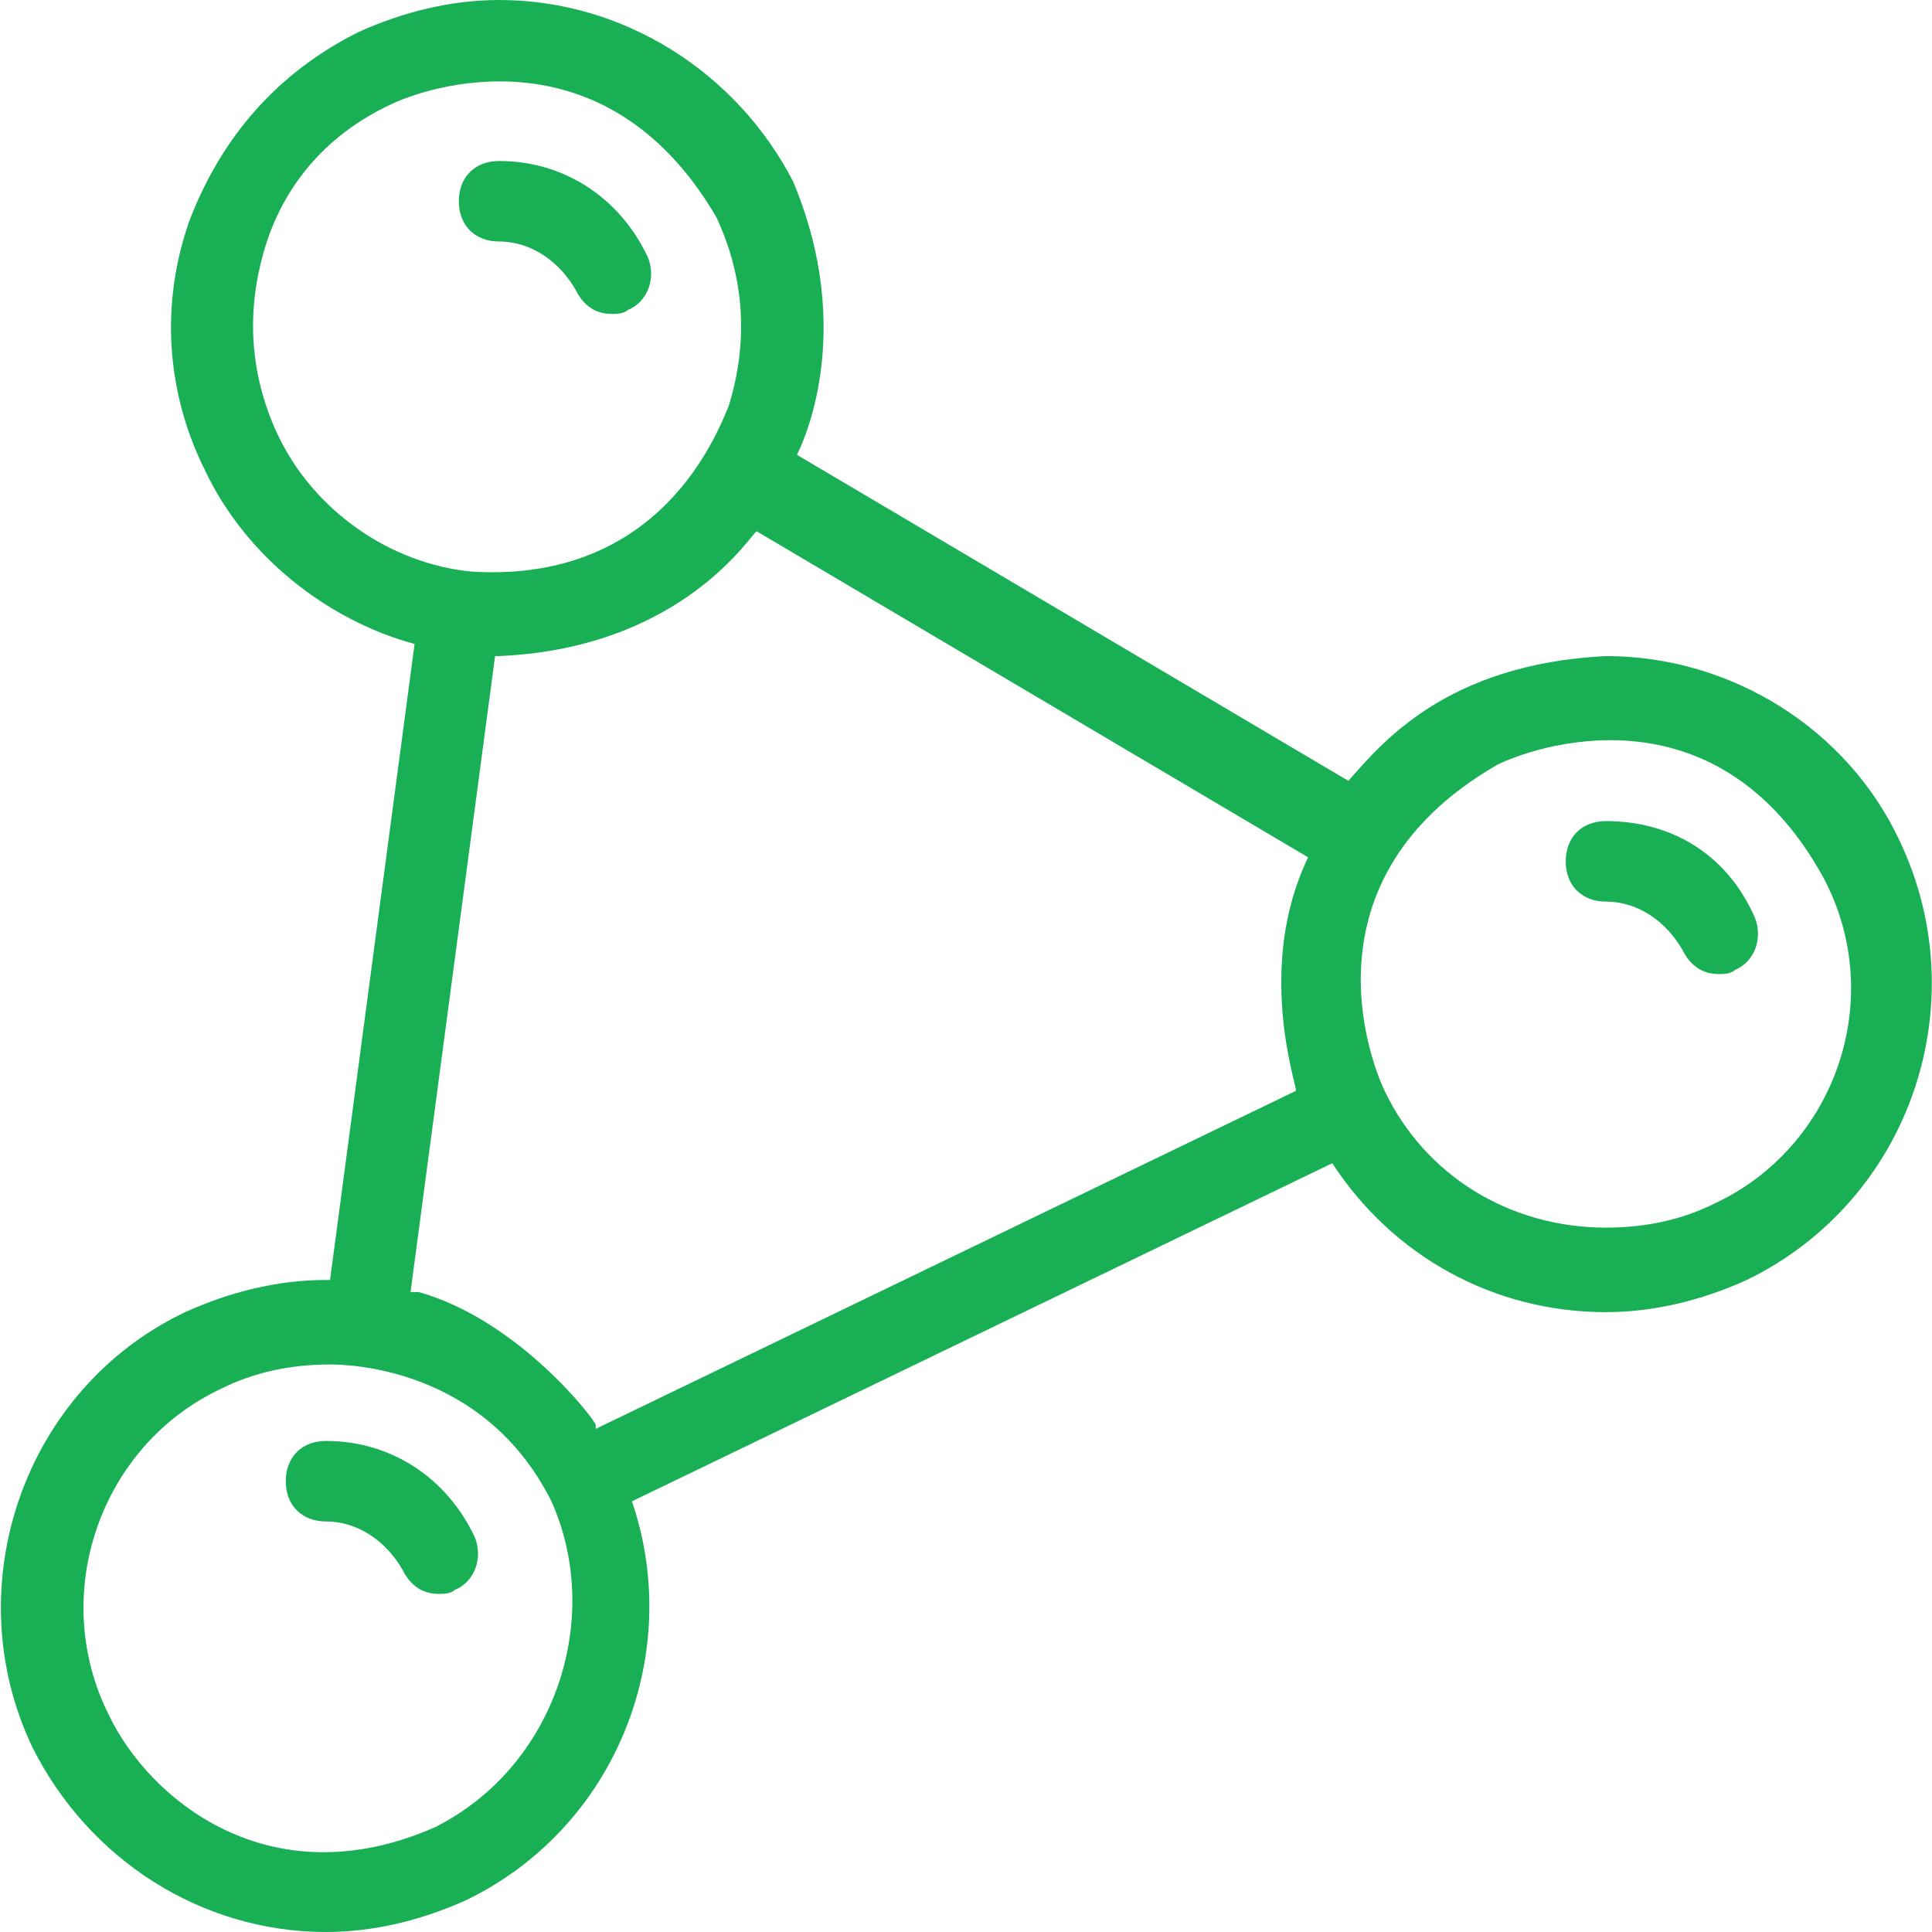
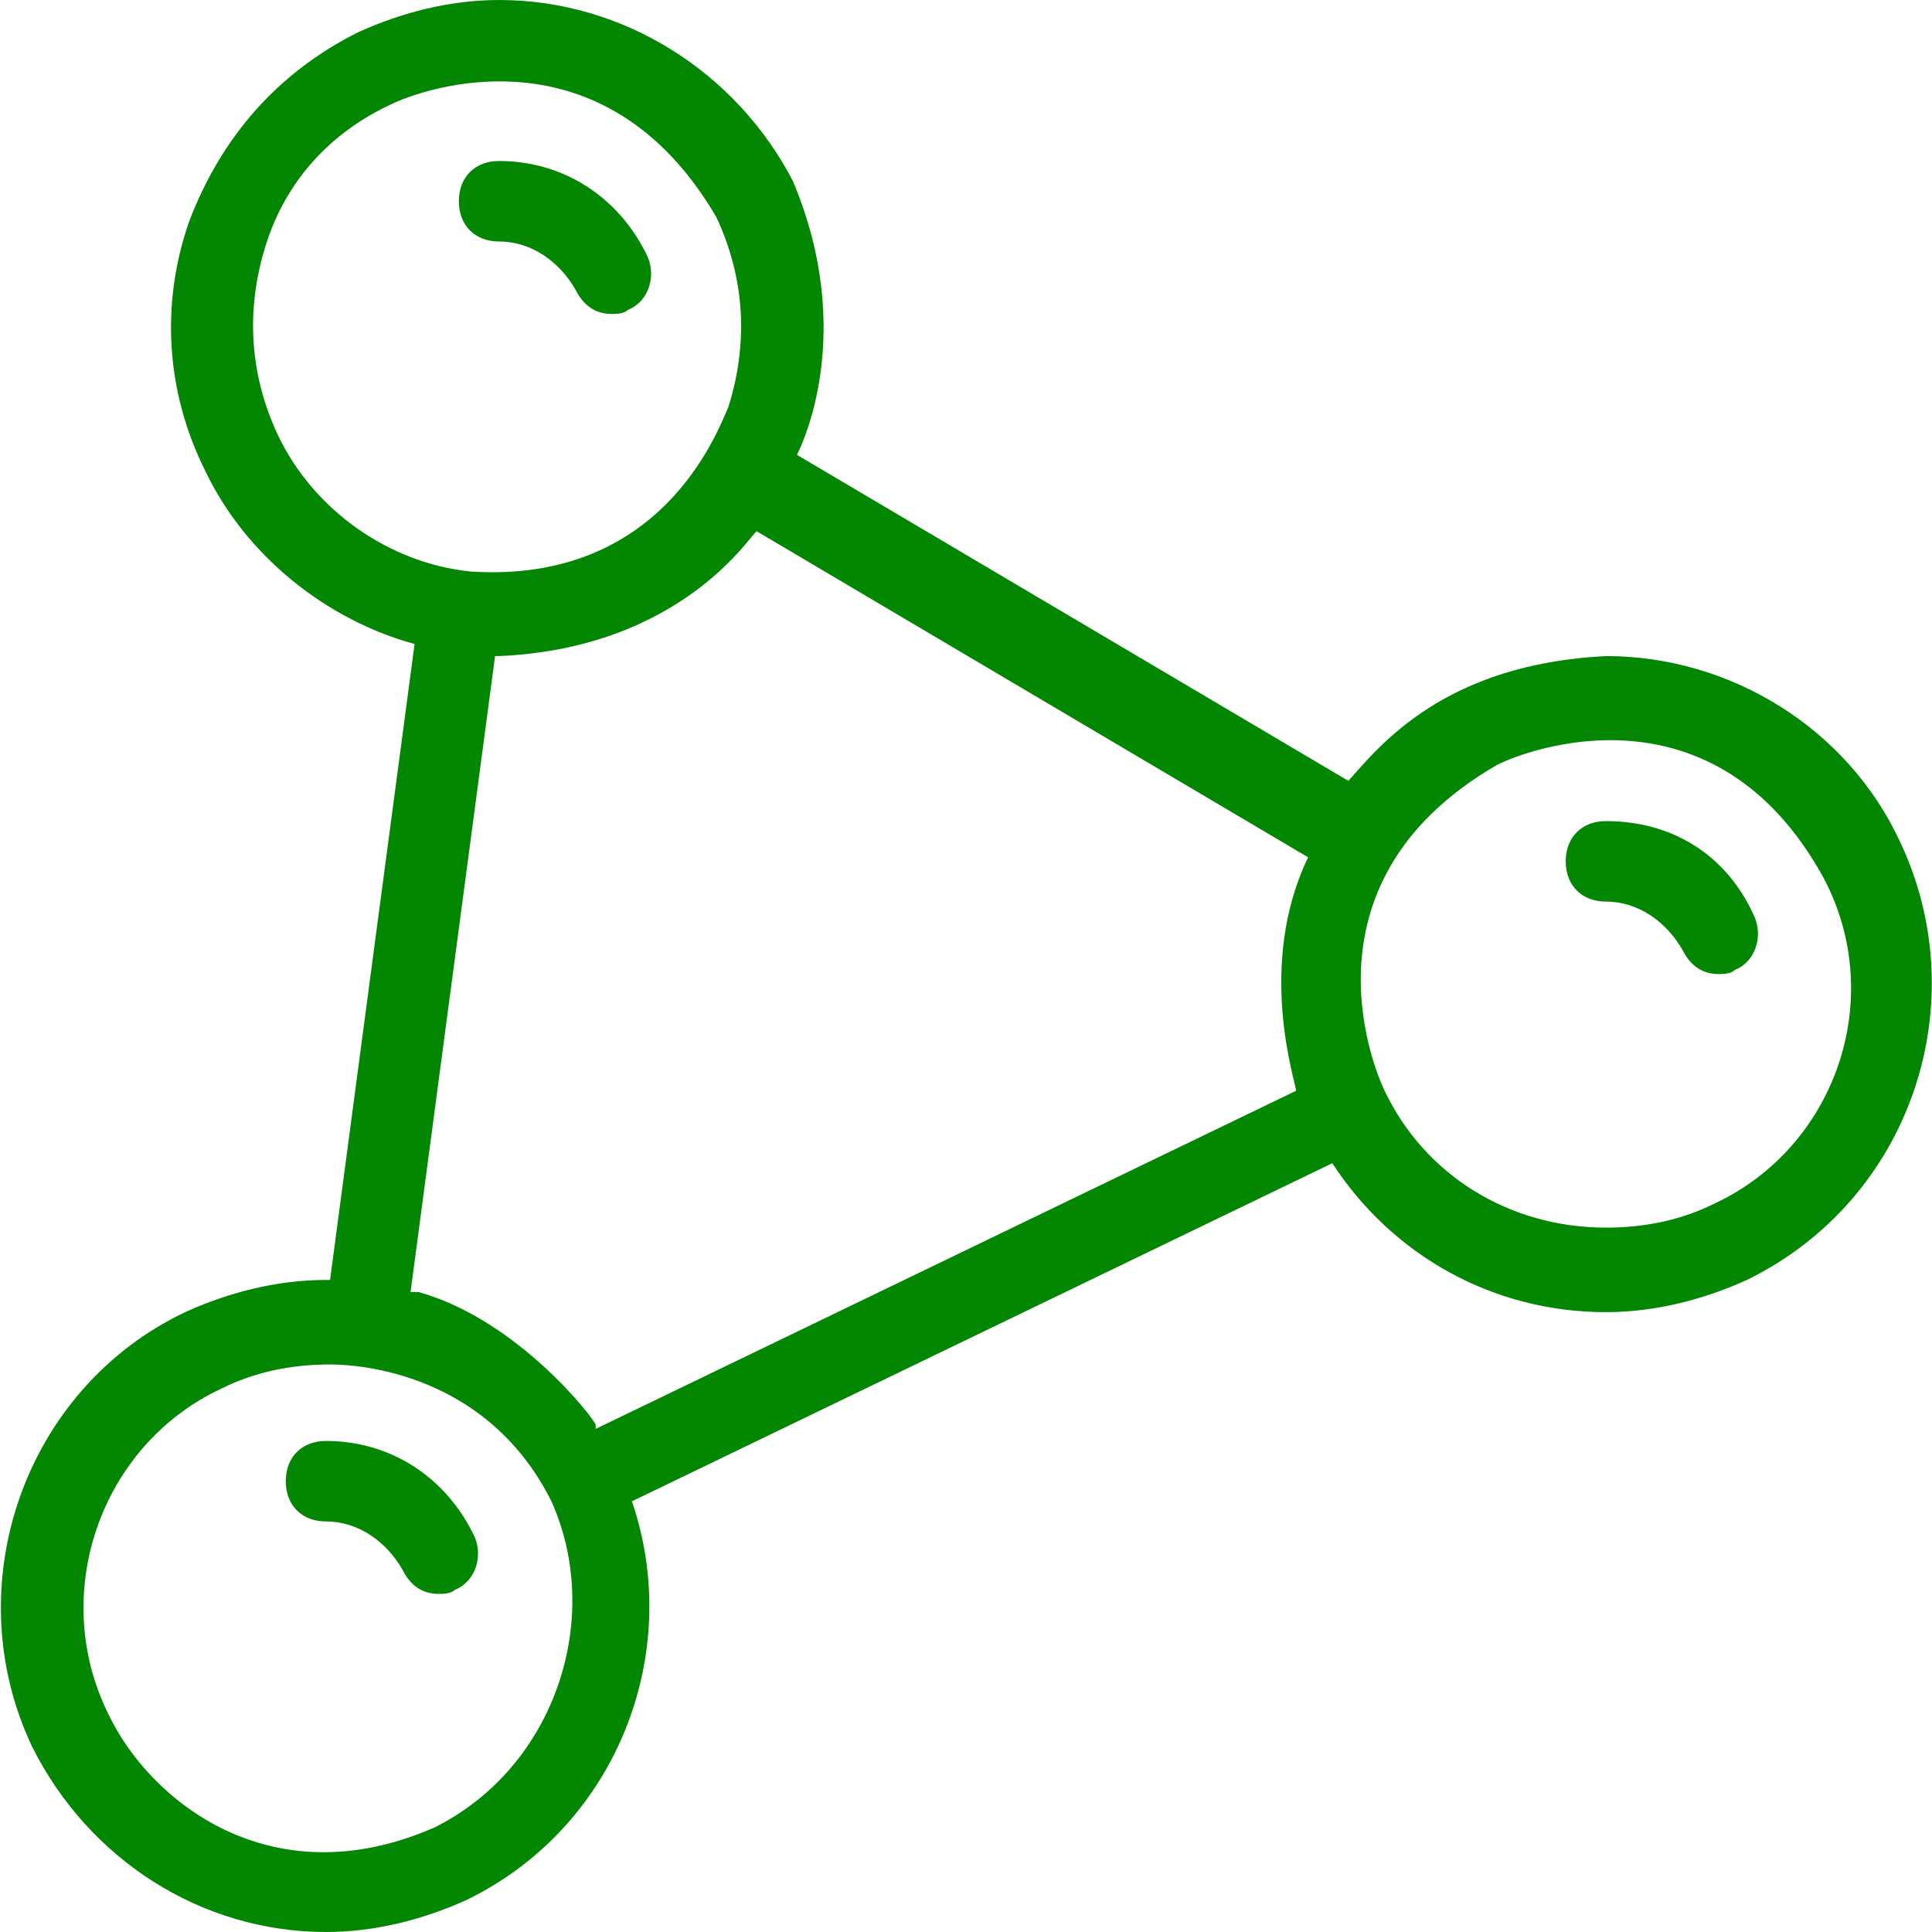
<svg xmlns="http://www.w3.org/2000/svg" id="Layer_1" width="48" height="48" viewBox="0 0 48 48" style="enable-background:new 0 0 48 48">
-   <style>.st0{fill:#19af54}</style>
+   <style>.st0{fill:#038702}</style>
  <g>
    <path class="st0" d="M12.4 6c.8.0 1.5.5 1.9 1.2.2.4.5.6.9.6.1.0.3.0.4-.1.5-.2.7-.8.5-1.3C15.4 4.9 14 4 12.4 4c-.6.0-1 .4-1 1S11.8 6 12.4 6z" />
    <path class="st0" d="M8.1 35.8c-.6.0-1 .4-1 1s.4 1 1 1c.8.0 1.5.5 1.9 1.2.2.4.5.6.9.6.1.0.3.0.4-.1.5-.2.7-.8.5-1.3C11.1 36.7 9.7 35.8 8.1 35.8z" />
    <path class="st0" d="M47.2 20.9c-1.3-2.8-4.2-4.6-7.3-4.6-4 .2-5.6 2.2-6.4 3.1l-13.7-8.1c.1-.2 1.5-3-.1-6.8C18.3 1.8 15.5.0 12.4.0 11.2.0 10 .3 8.9.8c-2 1-3.4 2.6-4.2 4.7-.7 2-.6 4.2.4 6.2 1 2.1 3 3.7 5.2 4.3L8.2 31.8H8.1c-1.2.0-2.4.3-3.5.8-4 1.9-5.7 6.8-3.8 10.8C2.2 46.2 5 48 8.1 48c1.2.0 2.4-.3 3.5-.8 3.7-1.8 5.4-6.1 4.1-9.9l17.4-8.4c1.5 2.3 4 3.7 6.8 3.7 1.2.0 2.4-.3 3.5-.8C47.5 29.8 49.1 24.9 47.2 20.9zM6.9 10.8C6.2 9.3 6.1 7.7 6.6 6.1s1.6-2.8 3.1-3.5c.8-.4 5.3-2 8.1 2.8.7 1.5.8 3.1.3 4.7-.3.7-1.7 4.4-6.4 4.1C9.7 14 7.8 12.7 6.9 10.8zM10.8 45.4c-4.1 1.8-7.1-.7-8.1-2.8-1.5-3-.2-6.7 2.8-8.1.8-.4 1.7-.6 2.7-.6.3.0 3.8.0 5.5 3.4v0C15 40.2 13.8 43.9 10.8 45.4zM32.2 27.1l-17.4 8.4c0 0 0 0 0-.1s-1.9-2.6-4.4-3.3h-.1-.1l2.1-15.8c0 0 0 0 .1.0v0c4.6-.2 6.3-3.1 6.4-3.1l13.7 8.1C31.2 24 32.2 26.9 32.2 27.1zM42.6 29.9c-.8.4-1.7.6-2.7.6-2.4.0-4.5-1.3-5.5-3.4v0C34.3 26.9 32 22 37.2 19c.8-.4 5.4-2.1 8.1 2.8C46.9 24.8 45.6 28.5 42.6 29.9z" />
    <path class="st0" d="M39.9 20.4c-.6.0-1 .4-1 1s.4 1 1 1c.8.0 1.5.5 1.9 1.2.2.4.5.6.9.6.1.0.3.0.4-.1.5-.2.7-.8.5-1.3C42.9 21.2 41.5 20.4 39.9 20.4z" />
  </g>
</svg>
